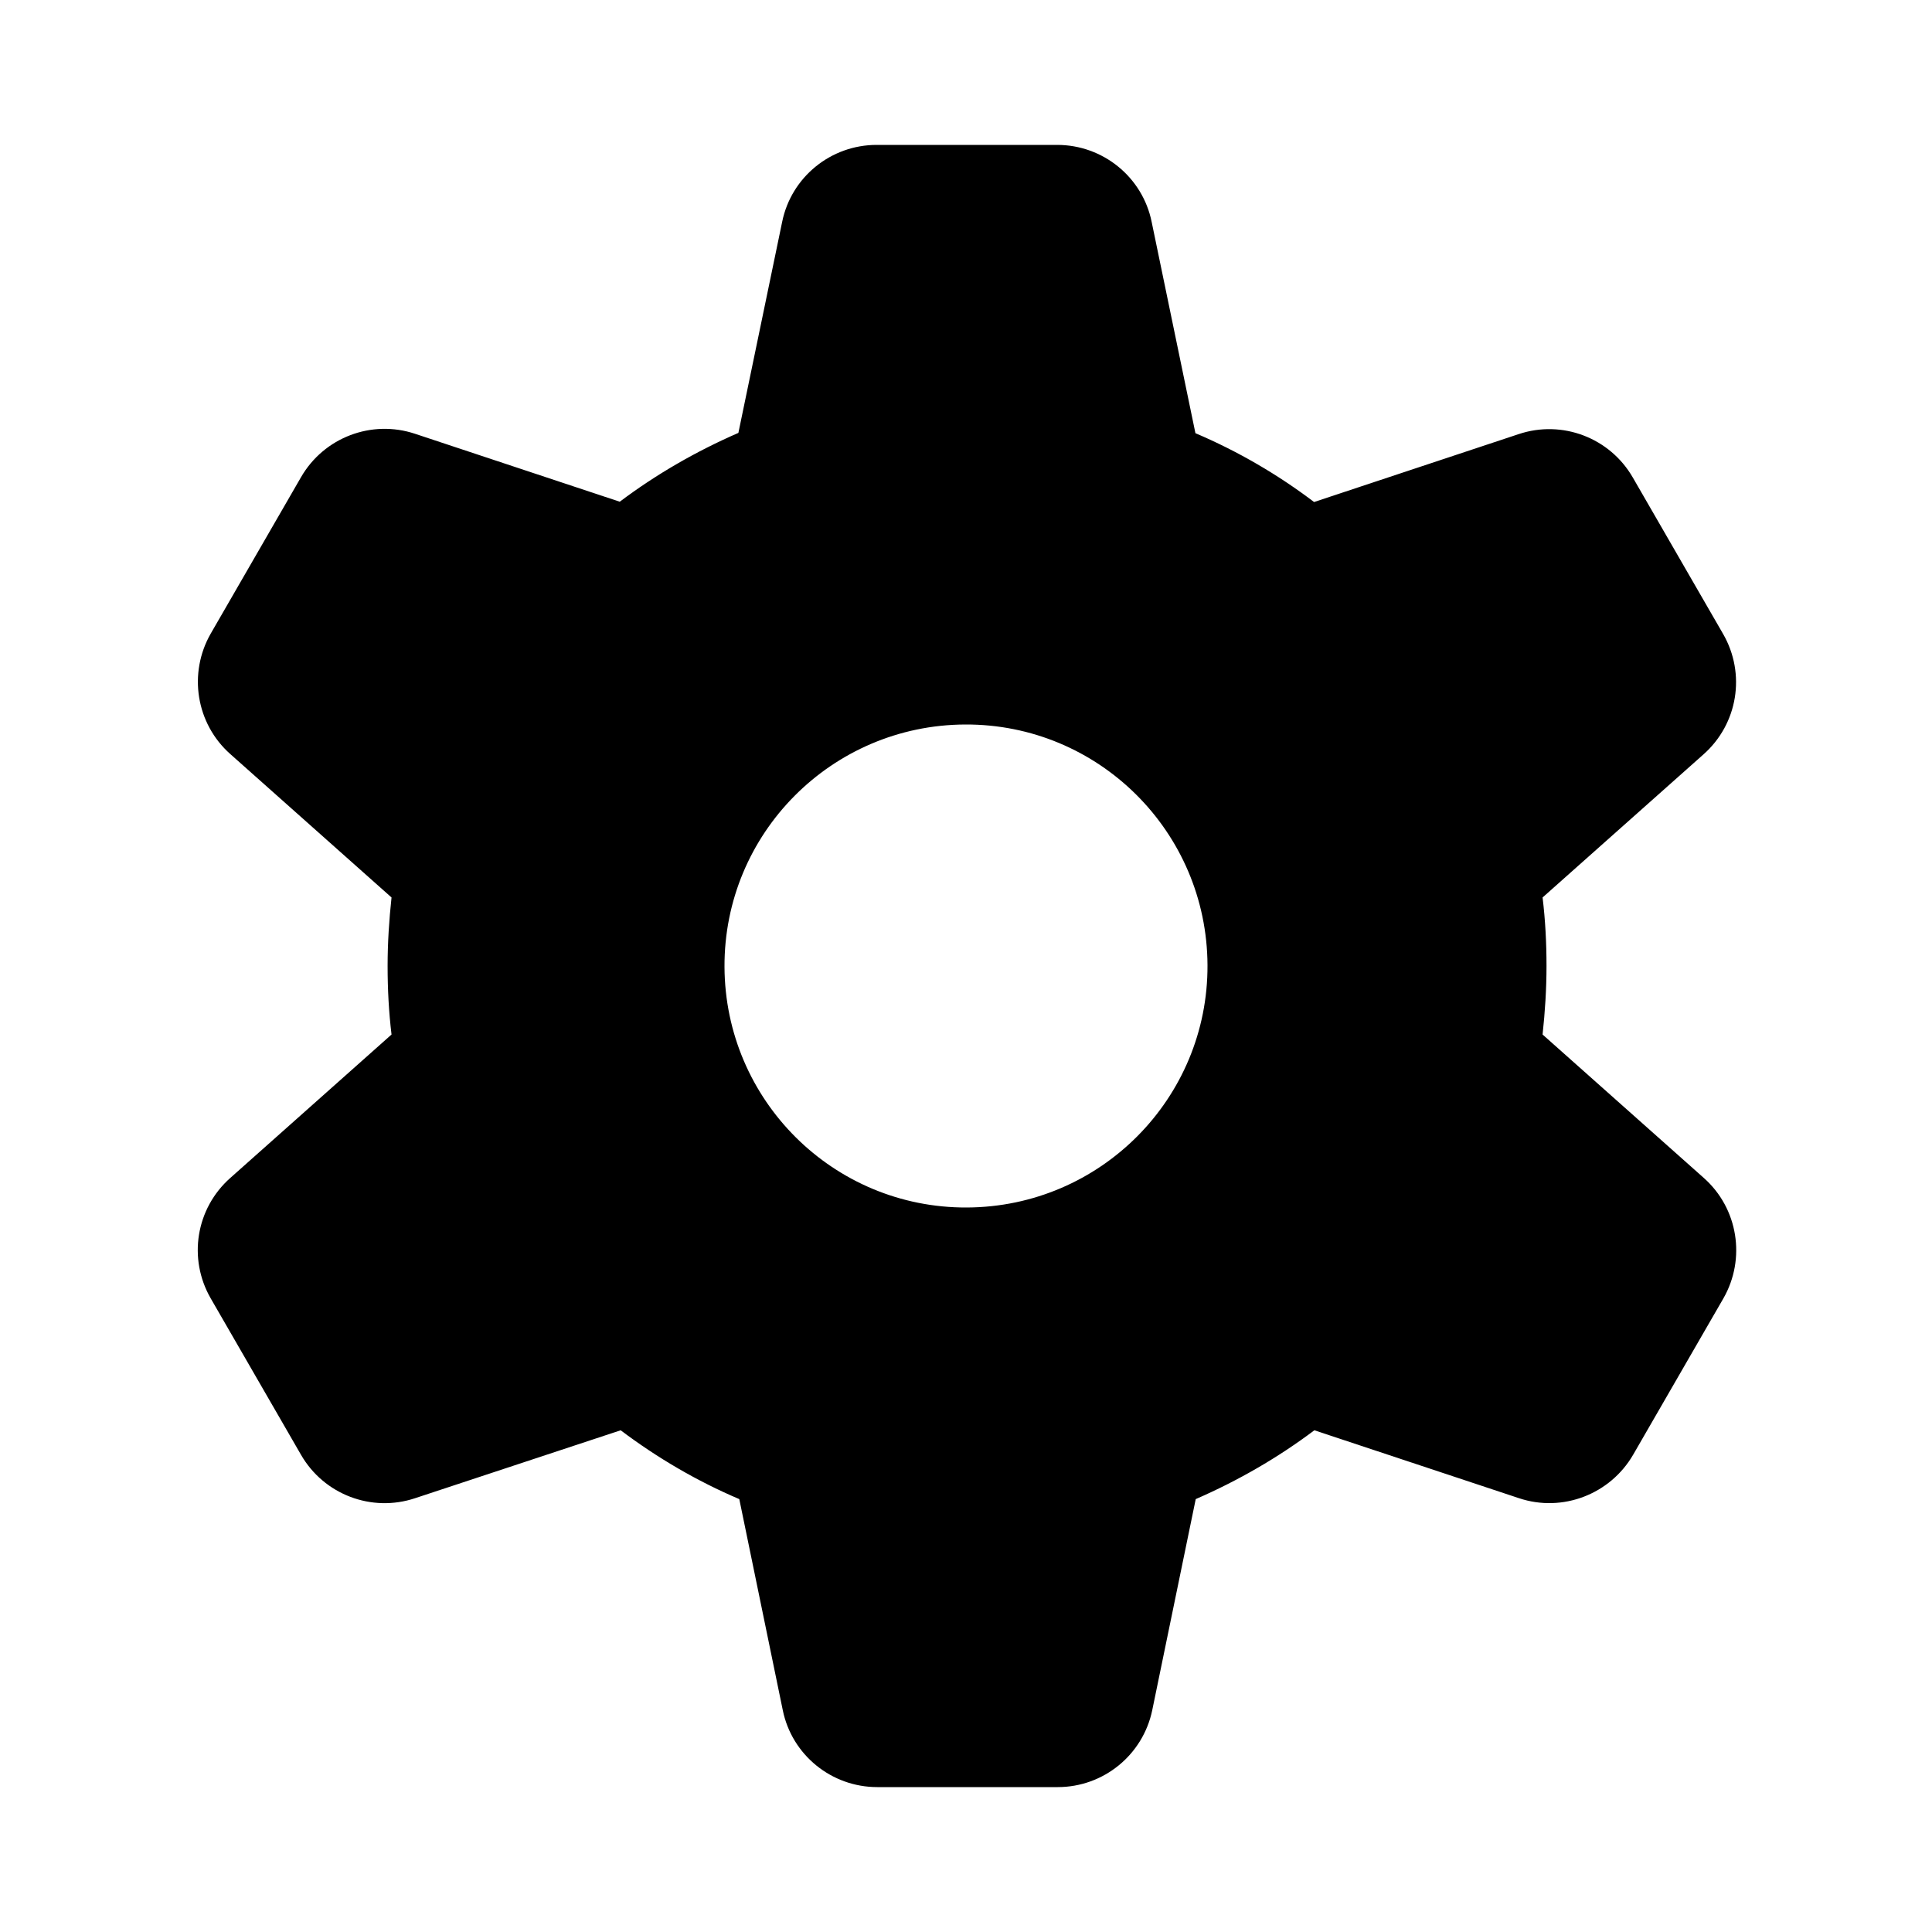
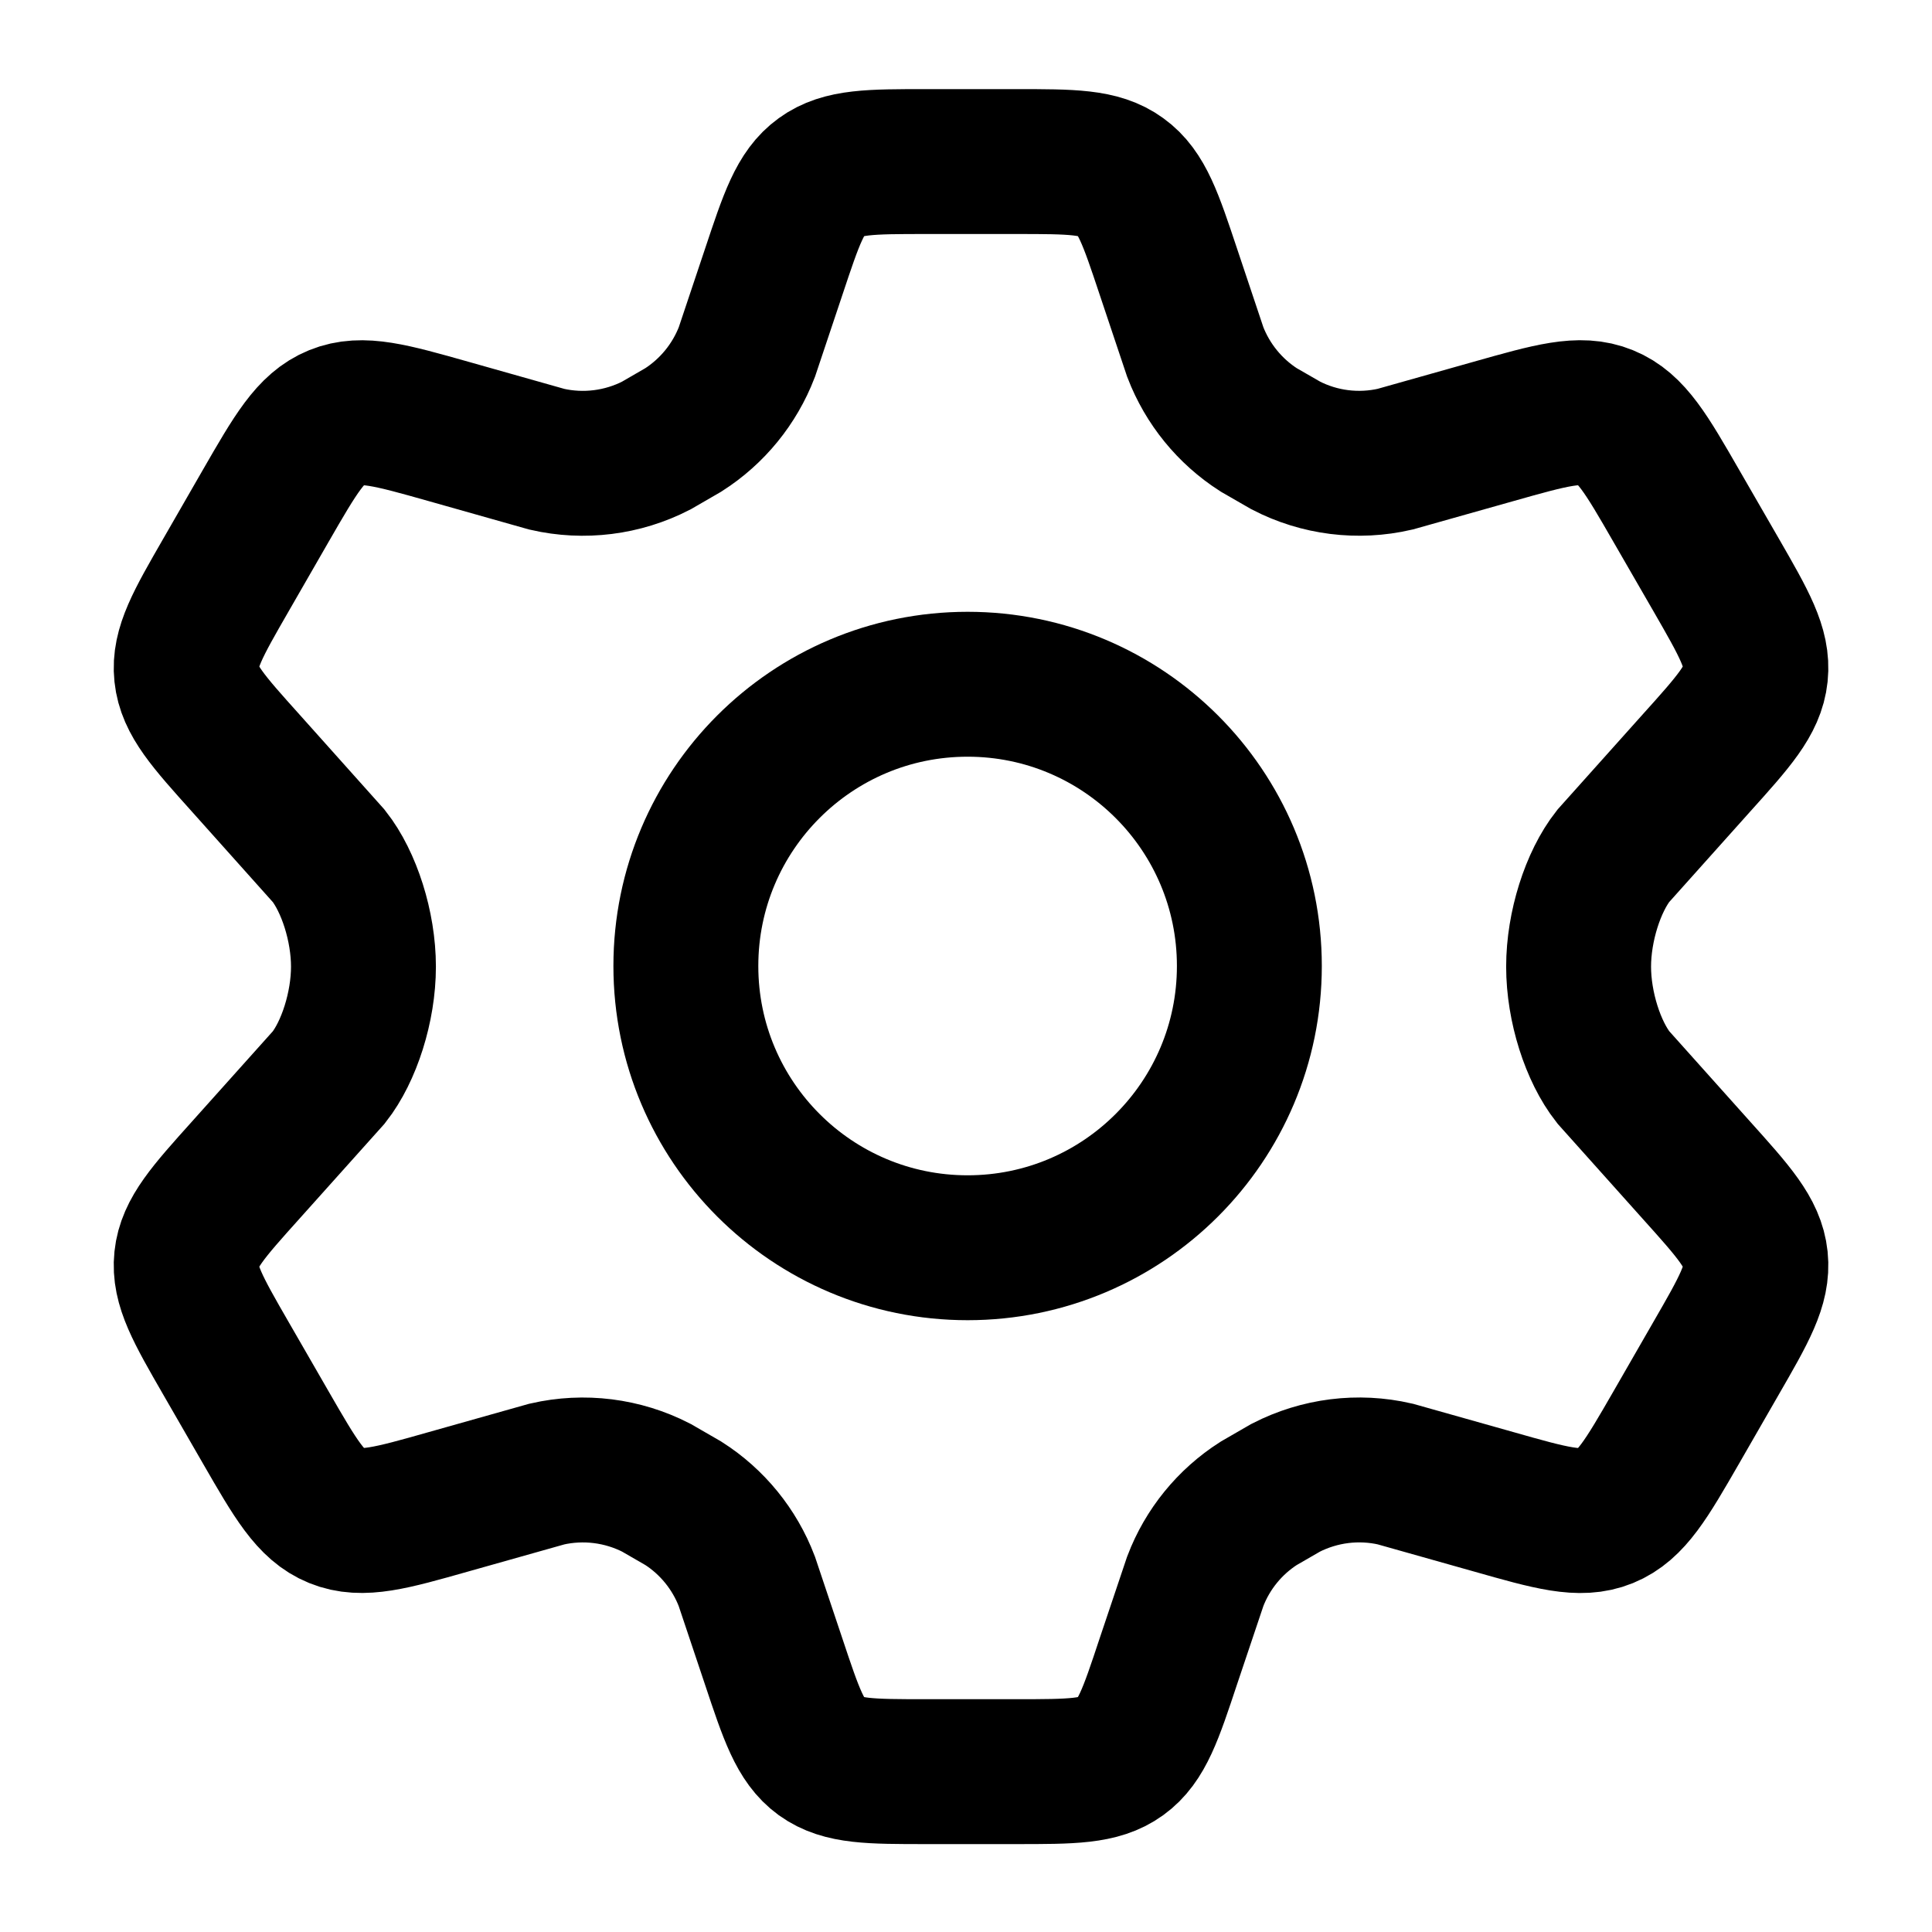
- <svg xmlns="http://www.w3.org/2000/svg" viewBox="0 0 640 640">
-   <path d="M259.1 73.5C262.1 58.7 275.2 48 290.4 48L350.2 48C365.4 48 378.5 58.7 381.5 73.5L396 143.5C410.1 149.5 423.3 157.2 435.3 166.3L503.1 143.8C517.5 139 533.3 145 540.9 158.2L570.8 210C578.4 223.2 575.7 239.8 564.3 249.9L511 297.3C511.9 304.7 512.3 312.3 512.3 320C512.3 327.7 511.8 335.3 511 342.7L564.4 390.2C575.8 400.3 578.4 417 570.9 430.1L541 481.9C533.4 495 517.6 501.1 503.2 496.3L435.4 473.8C423.3 482.9 410.1 490.5 396.1 496.6L381.7 566.5C378.6 581.4 365.5 592 350.4 592L290.6 592C275.4 592 262.3 581.3 259.3 566.5L244.9 496.6C230.8 490.6 217.7 482.9 205.6 473.8L137.5 496.3C123.1 501.1 107.3 495.1 99.7 481.9L69.8 430.1C62.2 416.9 64.9 400.3 76.3 390.2L129.7 342.7C128.8 335.3 128.4 327.7 128.4 320C128.4 312.3 128.9 304.7 129.7 297.3L76.3 249.8C64.9 239.7 62.3 223 69.8 209.9L99.7 158.1C107.3 144.9 123.1 138.9 137.5 143.7L205.3 166.2C217.4 157.1 230.6 149.5 244.6 143.4L259.1 73.5zM320.3 400C364.5 399.8 400.2 363.9 400 319.7C399.8 275.5 363.9 239.8 319.7 240C275.5 240.2 239.8 276.1 240 320.3C240.2 364.5 276.1 400.2 320.3 400z" />
+ <svg xmlns="http://www.w3.org/2000/svg" viewBox="0 0 24 24">
+   <g fill="none" stroke="currentColor" stroke-width="1.8">
+     <path stroke-linecap="round" d="m21.318 7.141l-.494-.856c-.373-.648-.56-.972-.878-1.101c-.317-.13-.676-.027-1.395.176l-1.22.344c-.459.106-.94.046-1.358-.17l-.337-.194a2 2 0 0 1-.788-.967l-.334-.998c-.22-.66-.33-.99-.591-1.178c-.261-.19-.609-.19-1.303-.19h-1.115c-.694 0-1.041 0-1.303.19c-.261.188-.37.518-.59 1.178l-.334.998a2 2 0 0 1-.789.967l-.337.195c-.418.215-.9.275-1.358.17l-1.22-.345c-.719-.203-1.078-.305-1.395-.176c-.318.129-.505.453-.878 1.1l-.493.857c-.35.608-.525.911-.491 1.234c.034.324.268.584.736 1.105l1.031 1.153c.252.319.431.875.431 1.375s-.179 1.056-.43 1.375l-1.032 1.152c-.468.521-.702.782-.736 1.105s.14.627.49 1.234l.494.857c.373.647.56.971.878 1.1s.676.028 1.395-.176l1.22-.344a2 2 0 0 1 1.359.17l.336.194c.36.23.636.57.788.968l.334.997c.22.66.33.99.591 1.18c.262.188.609.188 1.303.188h1.115c.694 0 1.042 0 1.303-.189s.371-.519.59-1.179l.335-.997c.152-.399.428-.738.788-.968l.336-.194c.42-.215.9-.276 1.36-.17l1.22.344c.718.204 1.077.306 1.394.177c.318-.13.505-.454.878-1.101l.493-.857c.35-.607.525-.91.491-1.234s-.268-.584-.736-1.105l-1.031-1.152c-.252-.32-.431-.875-.431-1.375s.179-1.056.43-1.375l1.032-1.153c.468-.52.702-.781.736-1.105s-.14-.626-.49-1.234Z" />
+     <path d="M15.52 12a3.5 3.5 0 1 1-7 0a3.5 3.5 0 0 1 7 0Z" />
+   </g>
</svg>
